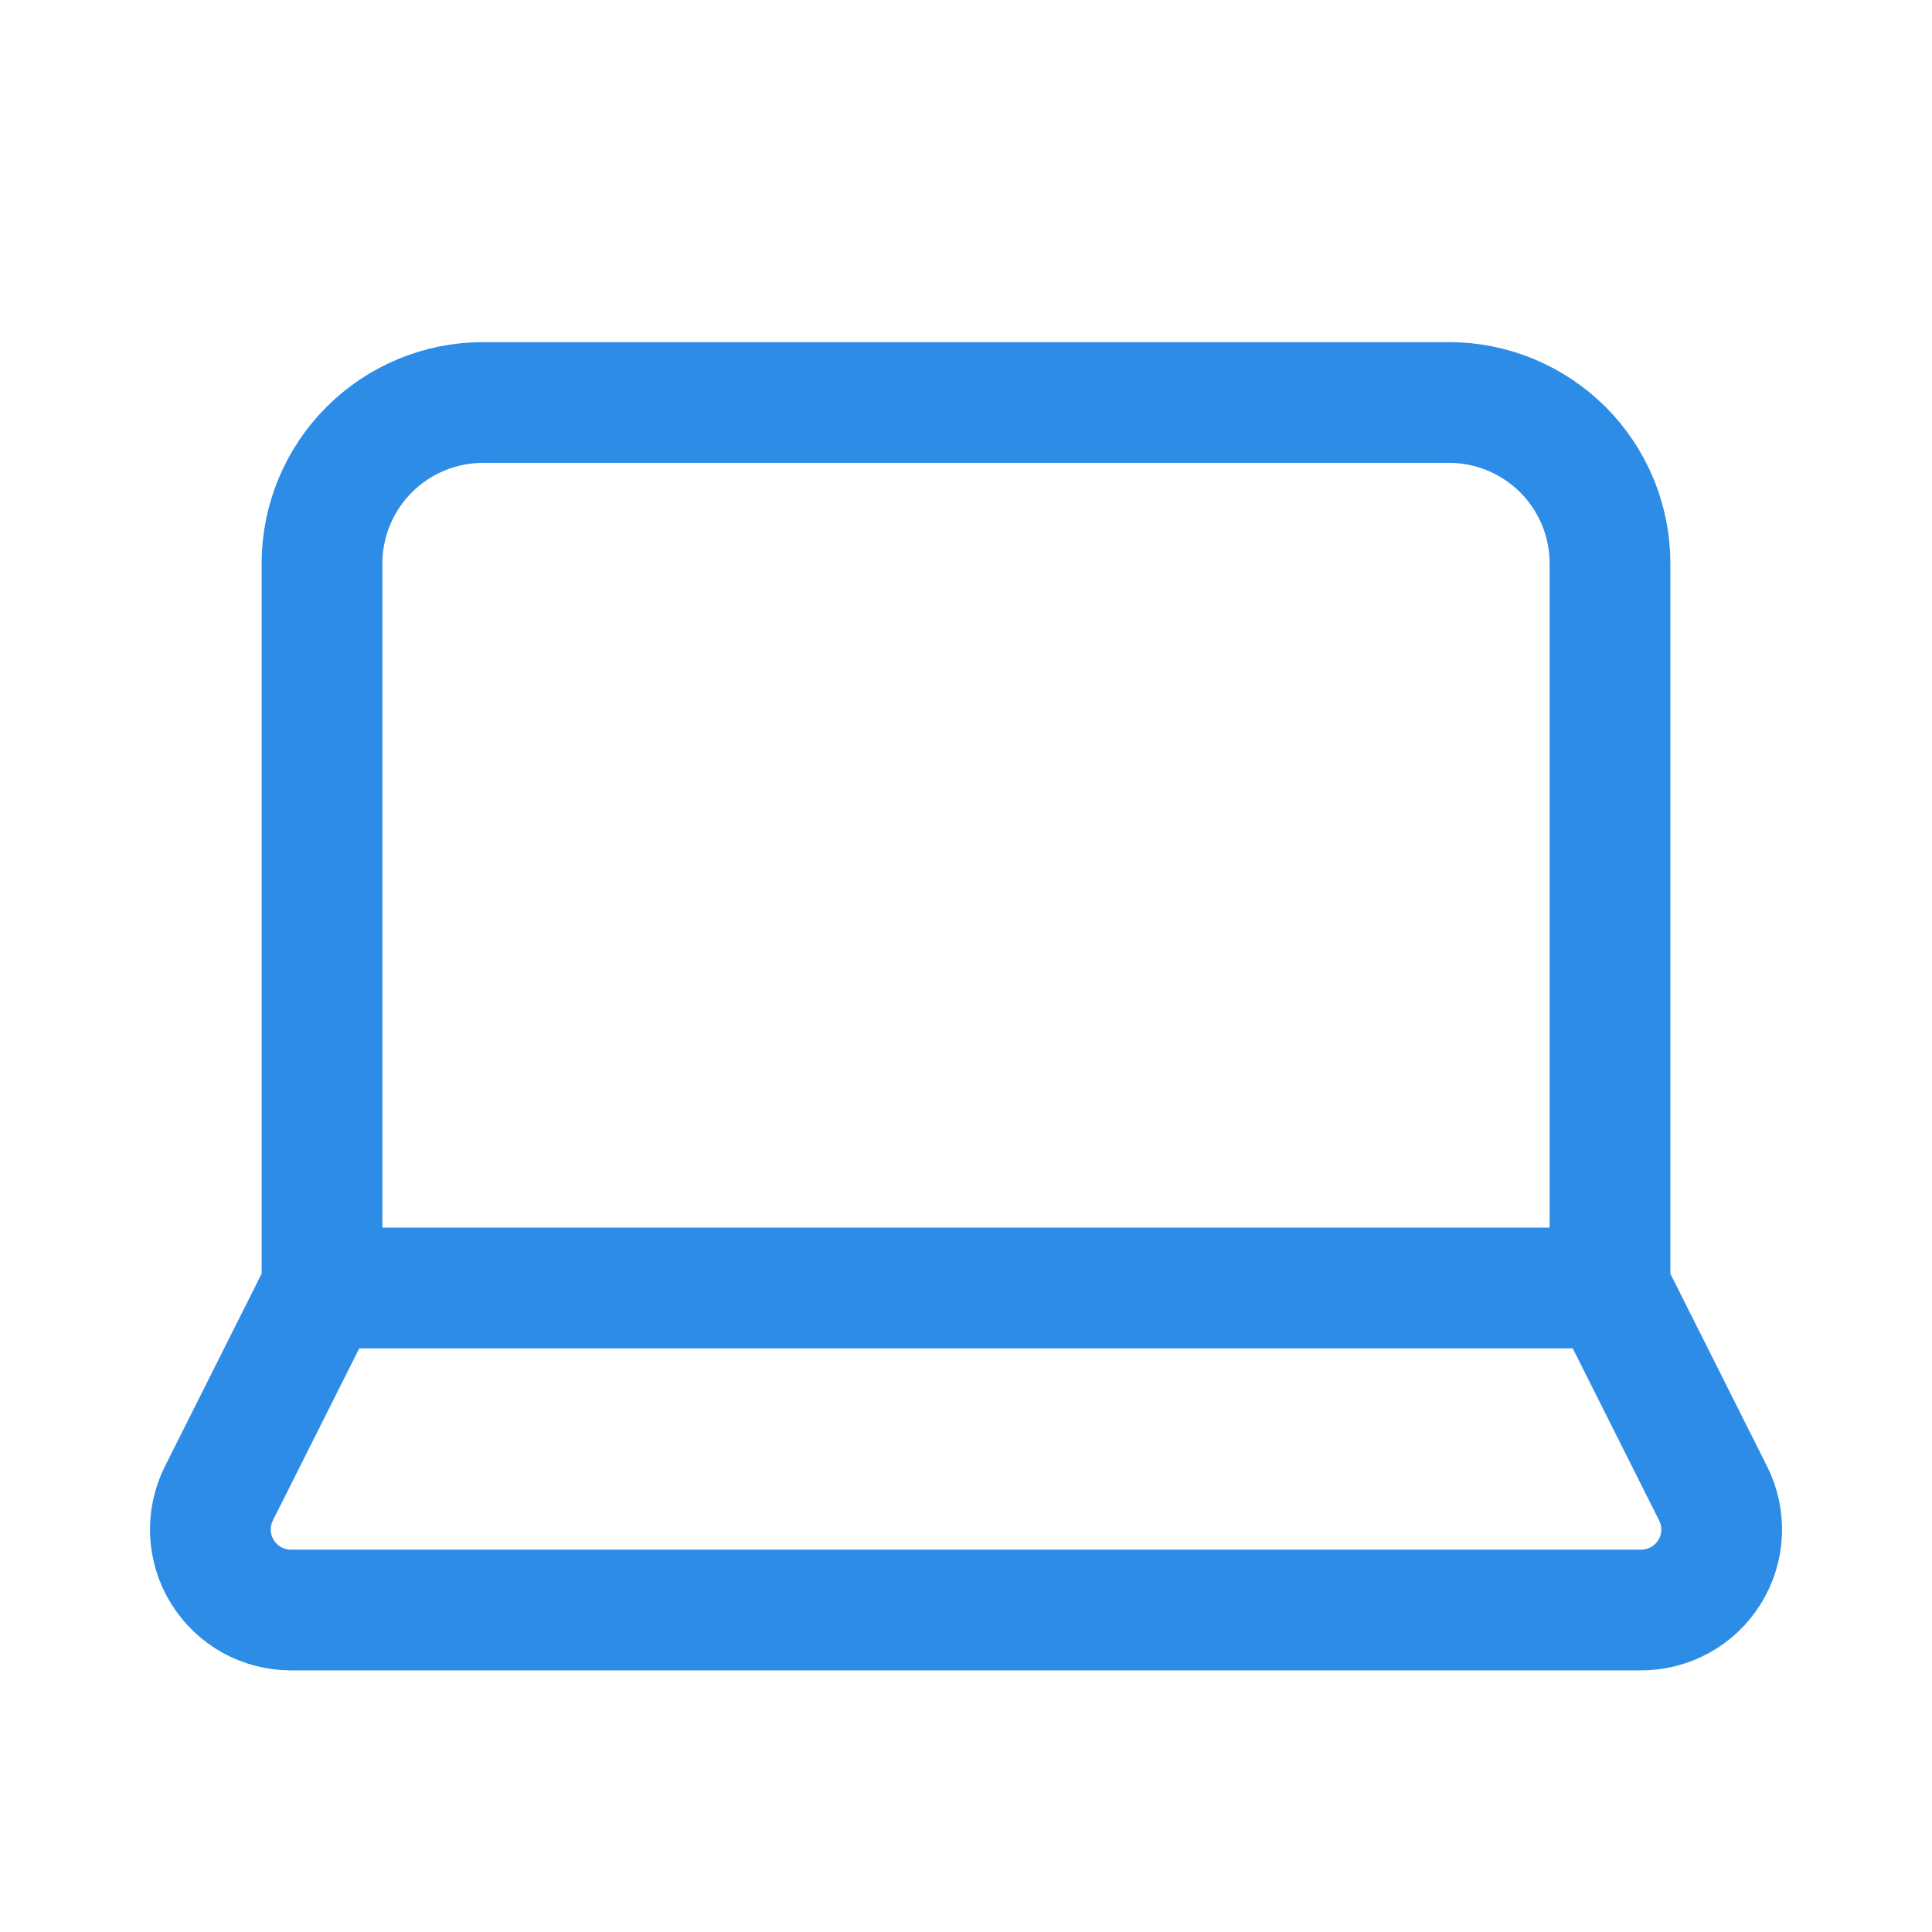
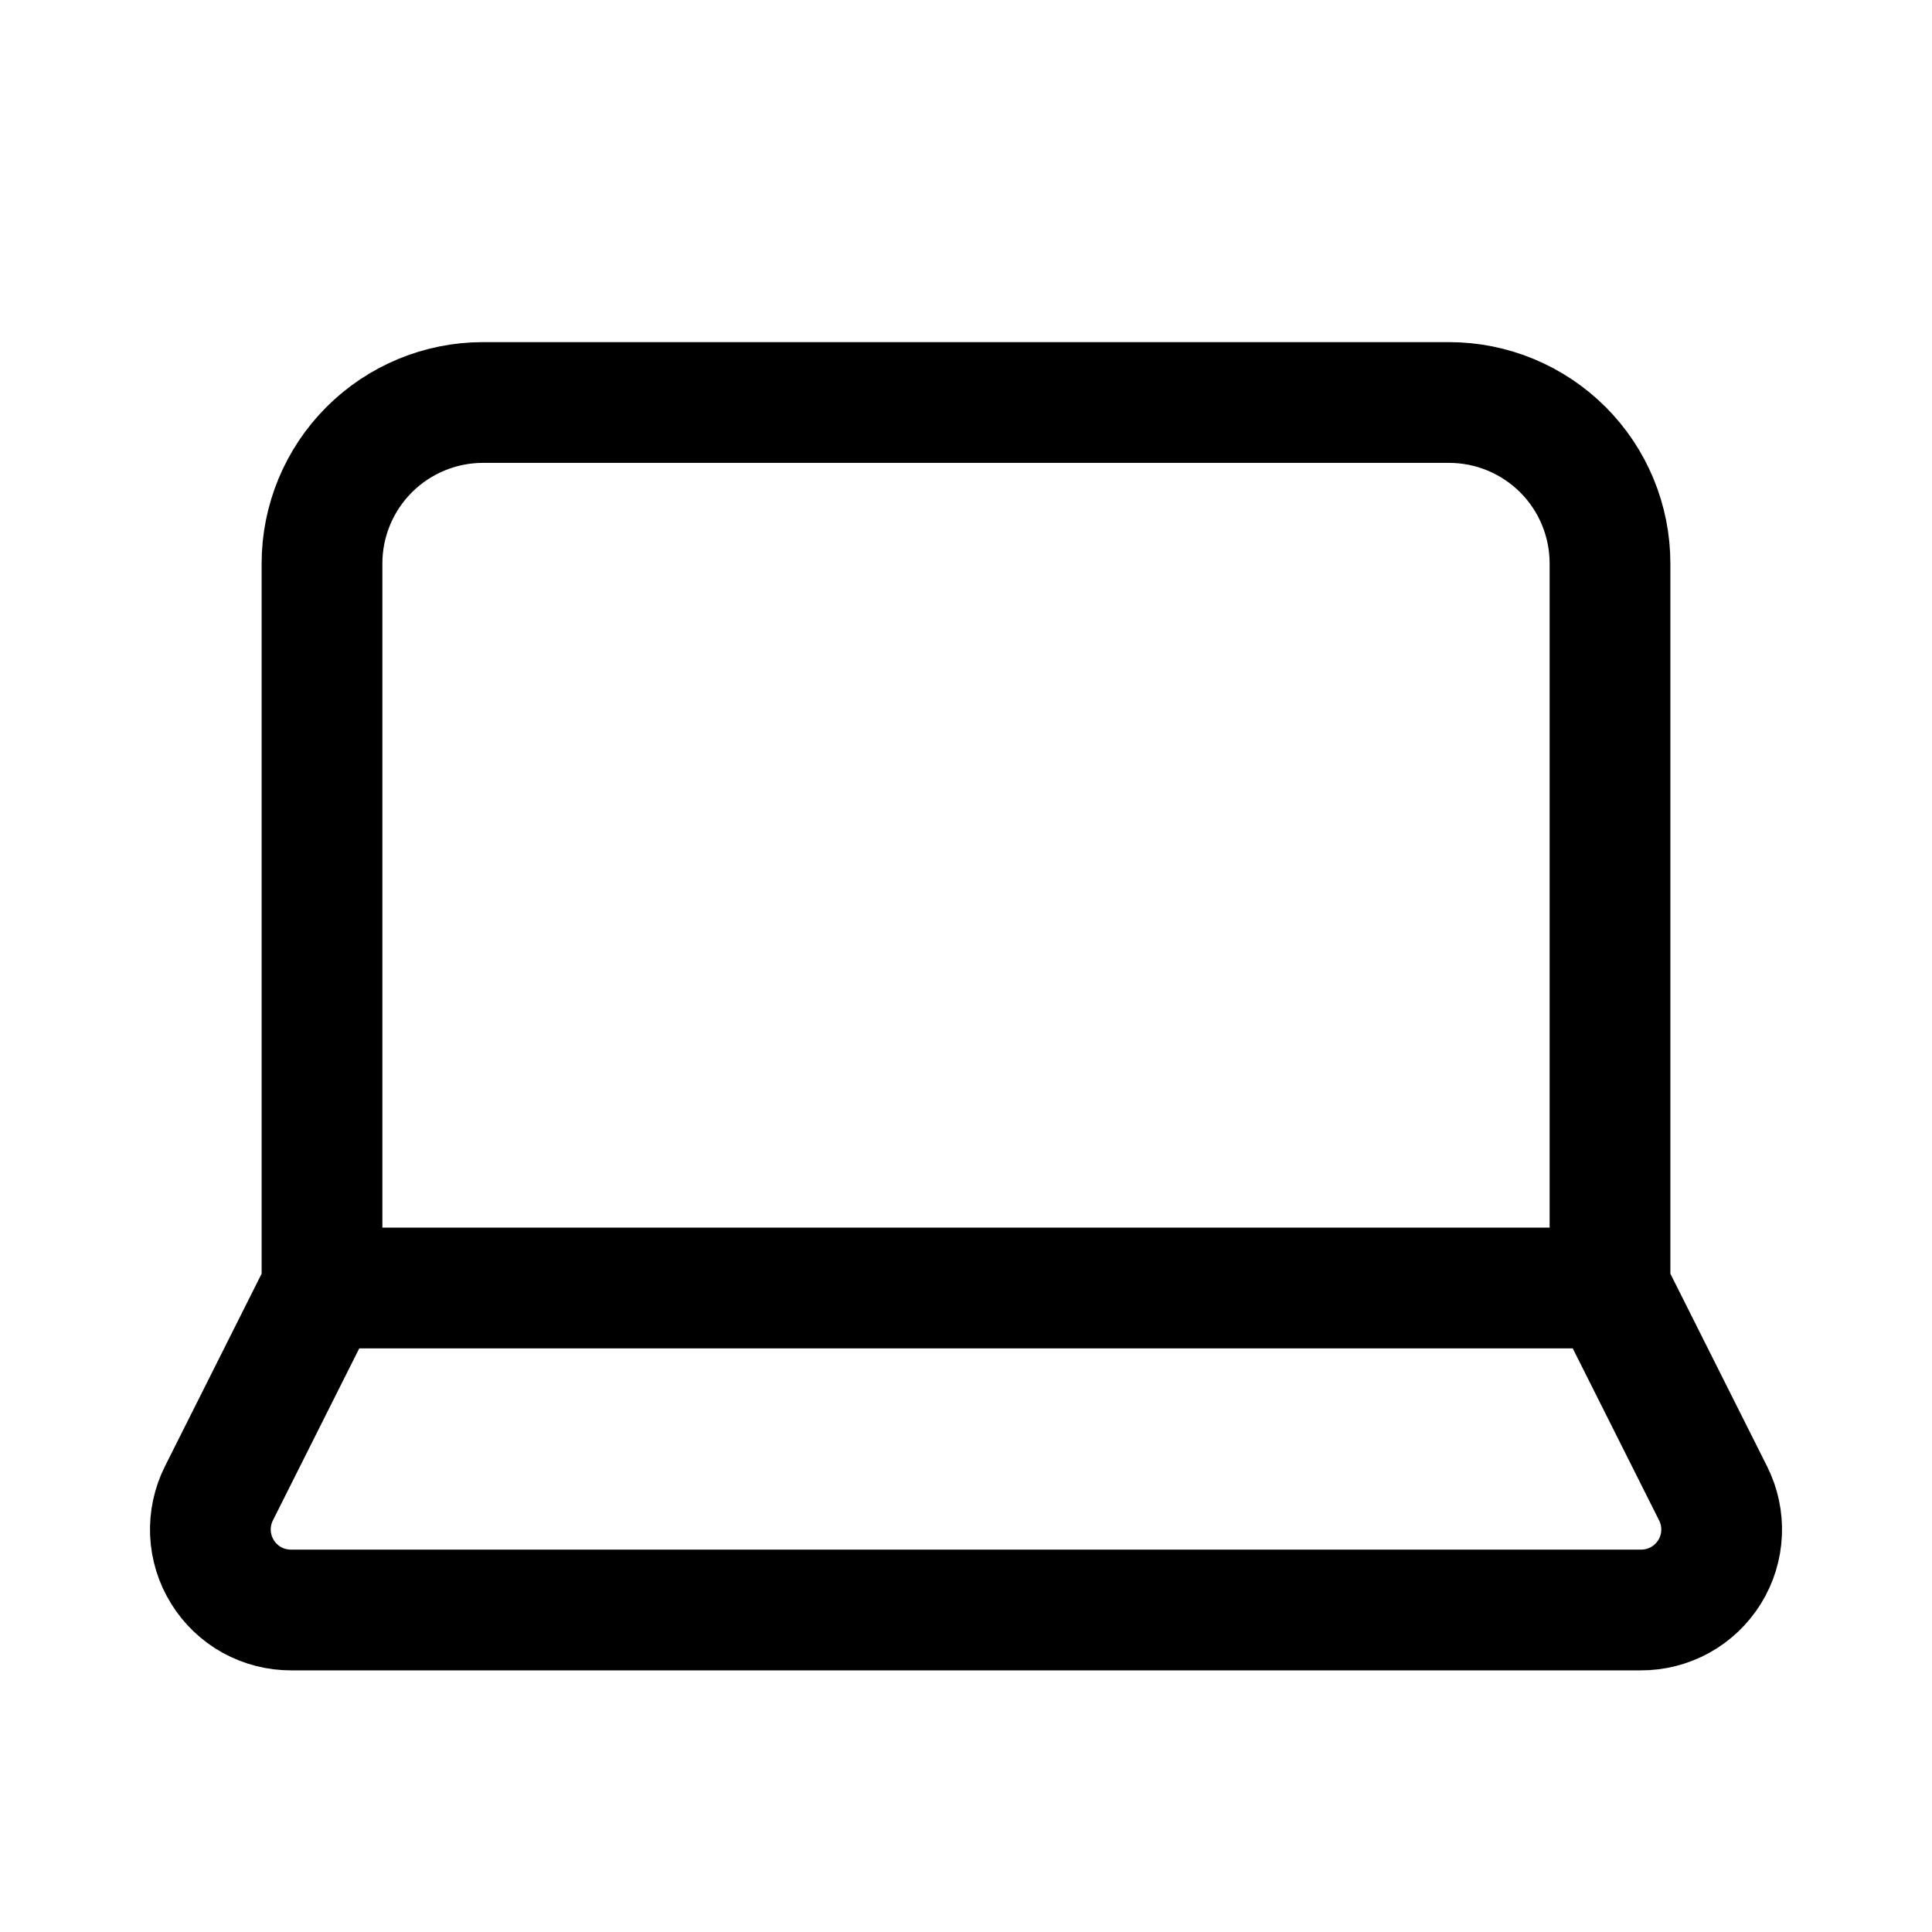
<svg xmlns="http://www.w3.org/2000/svg" width="24" height="24" viewBox="0 0 24 24" fill="none">
-   <path d="M20 16V7C20 6.47 19.79 5.961 19.415 5.586C19.039 5.211 18.531 5 18 5H6C5.47 5 4.961 5.211 4.586 5.586C4.211 5.961 4 6.47 4 7V16M20 16H4M20 16L21.28 18.55C21.357 18.703 21.394 18.873 21.386 19.044C21.379 19.215 21.327 19.382 21.237 19.527C21.146 19.673 21.02 19.793 20.87 19.876C20.72 19.958 20.552 20.001 20.38 20H3.62C3.449 20.001 3.28 19.958 3.13 19.876C2.98 19.793 2.854 19.673 2.764 19.527C2.673 19.382 2.622 19.215 2.614 19.044C2.607 18.873 2.643 18.703 2.72 18.55L4 16" stroke="#2C8CE6" stroke-width="1.5" stroke-linecap="round" stroke-linejoin="round" />
+   <path d="M20 16V7C20 6.47 19.79 5.961 19.415 5.586C19.039 5.211 18.531 5 18 5H6C5.47 5 4.961 5.211 4.586 5.586C4.211 5.961 4 6.47 4 7V16M20 16H4M20 16L21.28 18.55C21.357 18.703 21.394 18.873 21.386 19.044C21.379 19.215 21.327 19.382 21.237 19.527C21.146 19.673 21.02 19.793 20.87 19.876C20.72 19.958 20.552 20.001 20.38 20H3.62C3.449 20.001 3.28 19.958 3.13 19.876C2.98 19.793 2.854 19.673 2.764 19.527C2.673 19.382 2.622 19.215 2.614 19.044C2.607 18.873 2.643 18.703 2.72 18.55L4 16" stroke="currentColor" stroke-width="1.5" stroke-linecap="round" stroke-linejoin="round" />
</svg>
